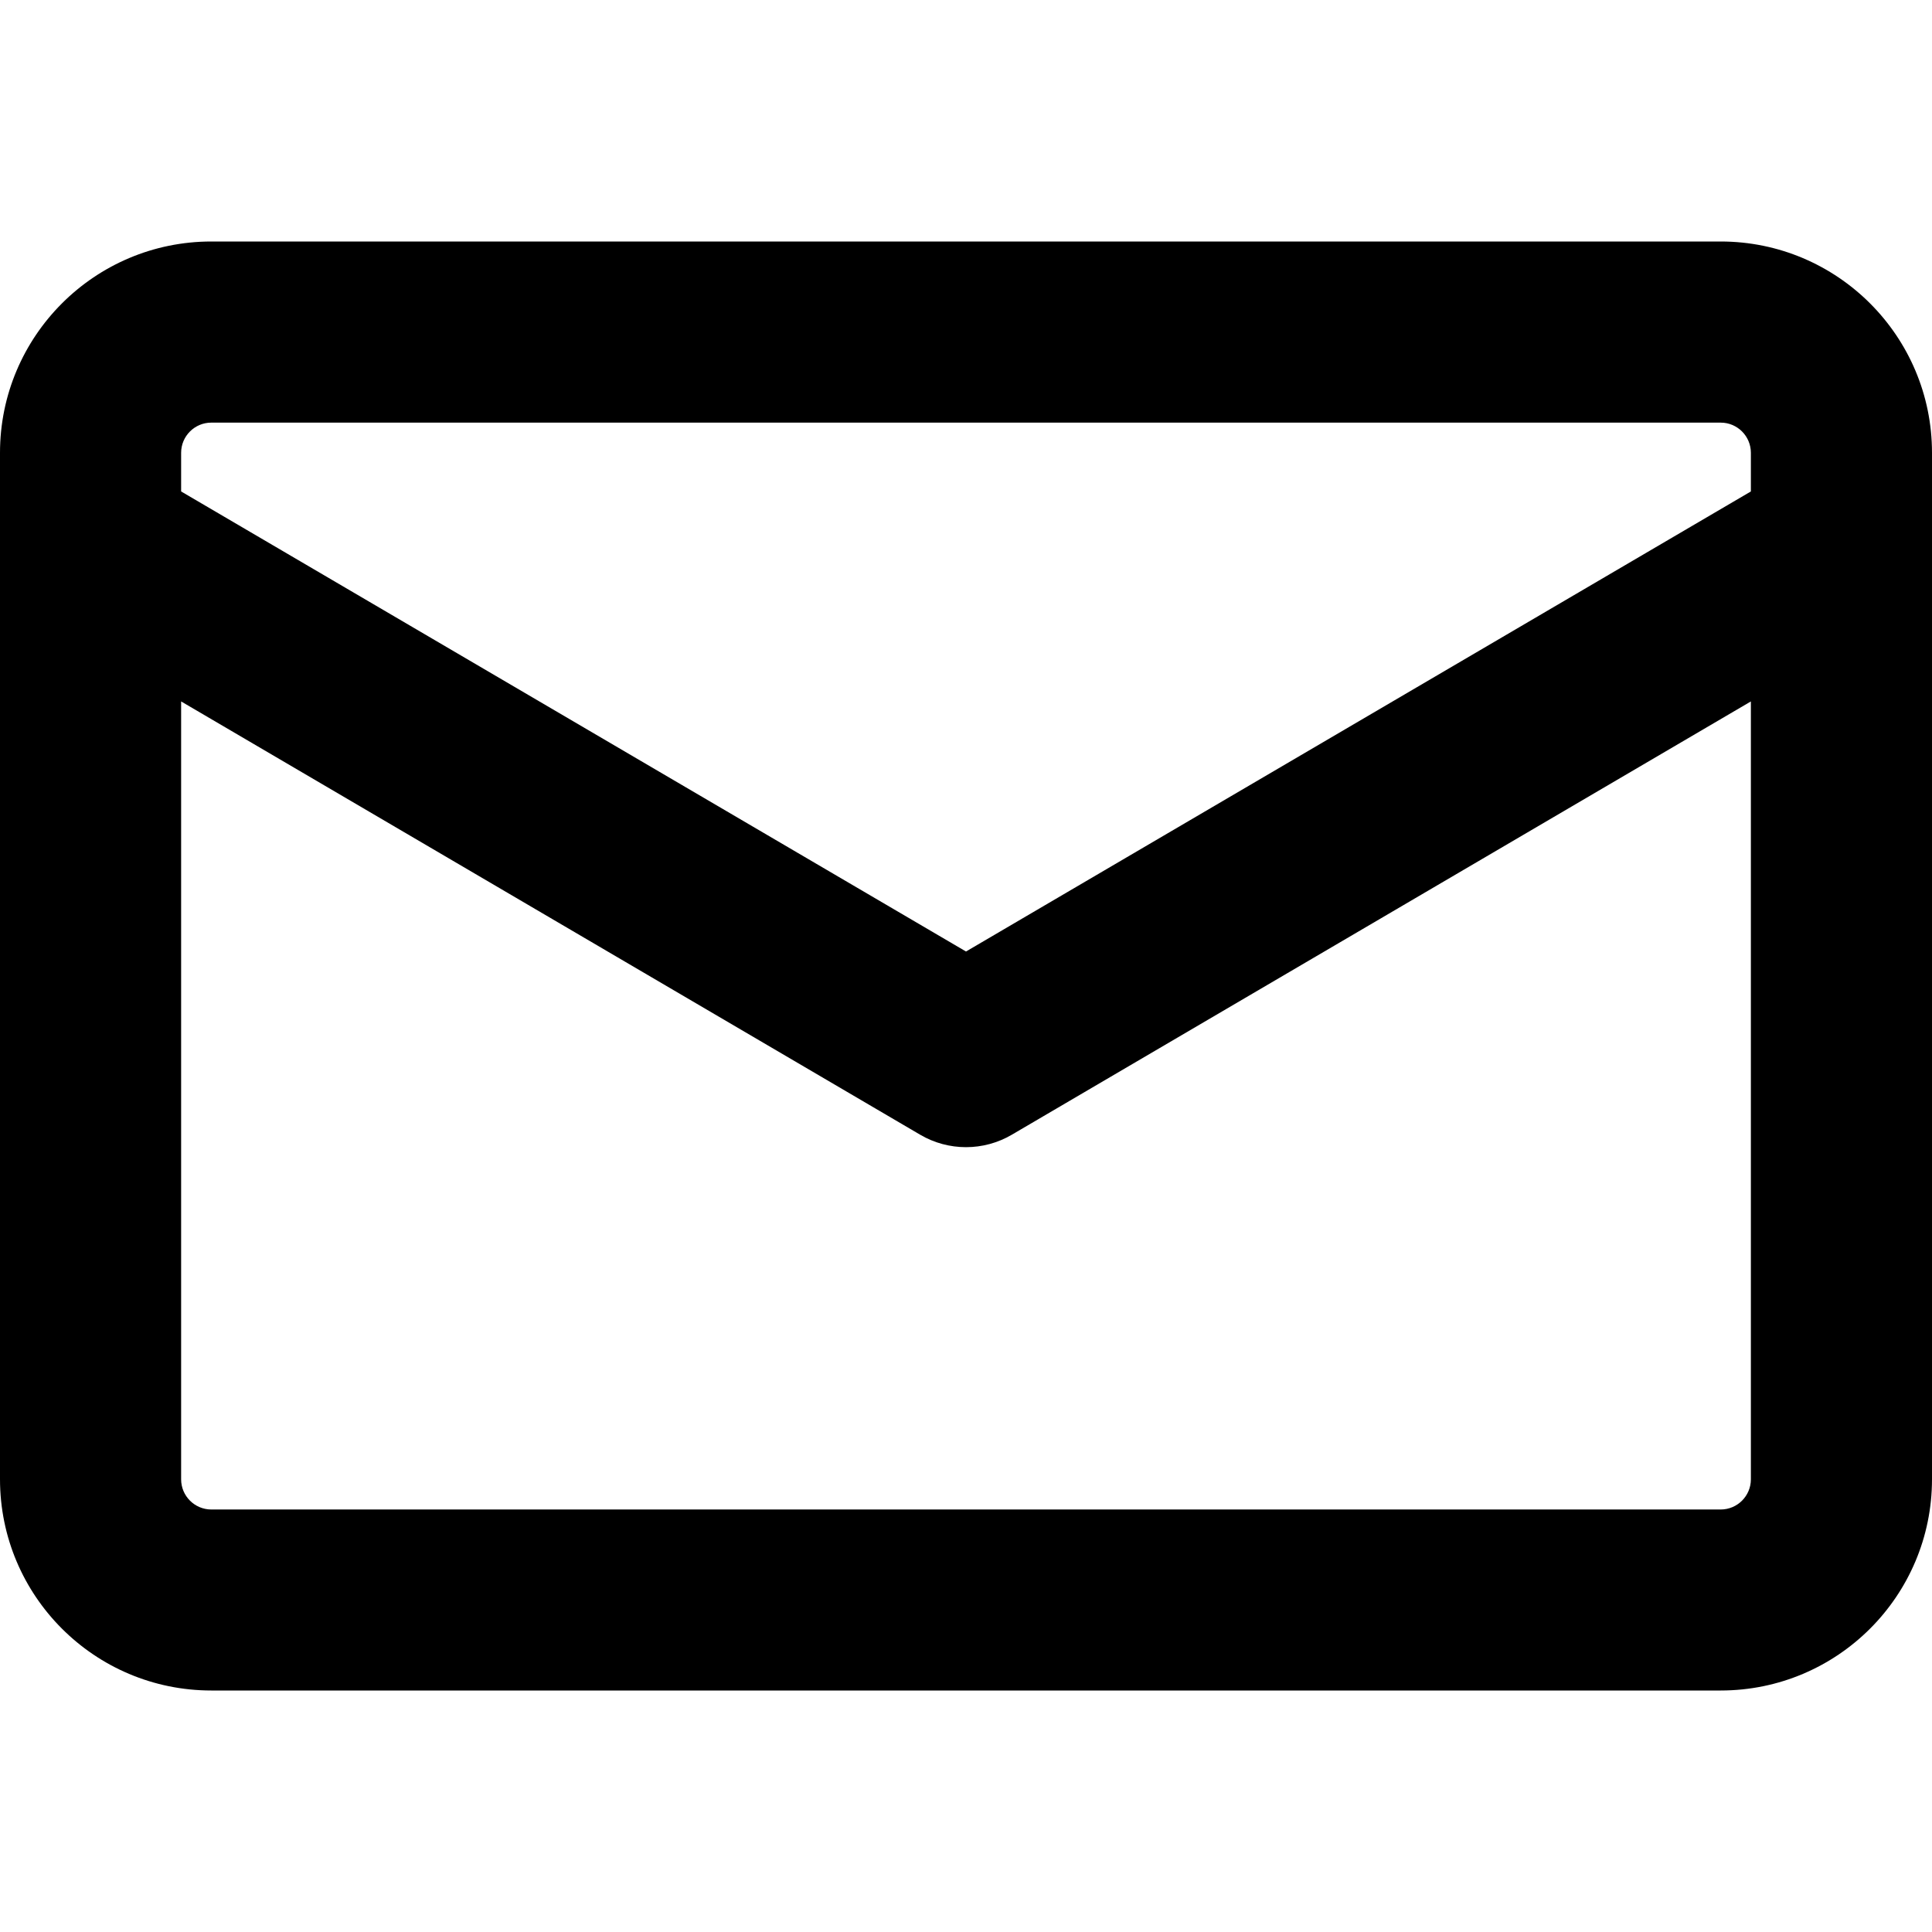
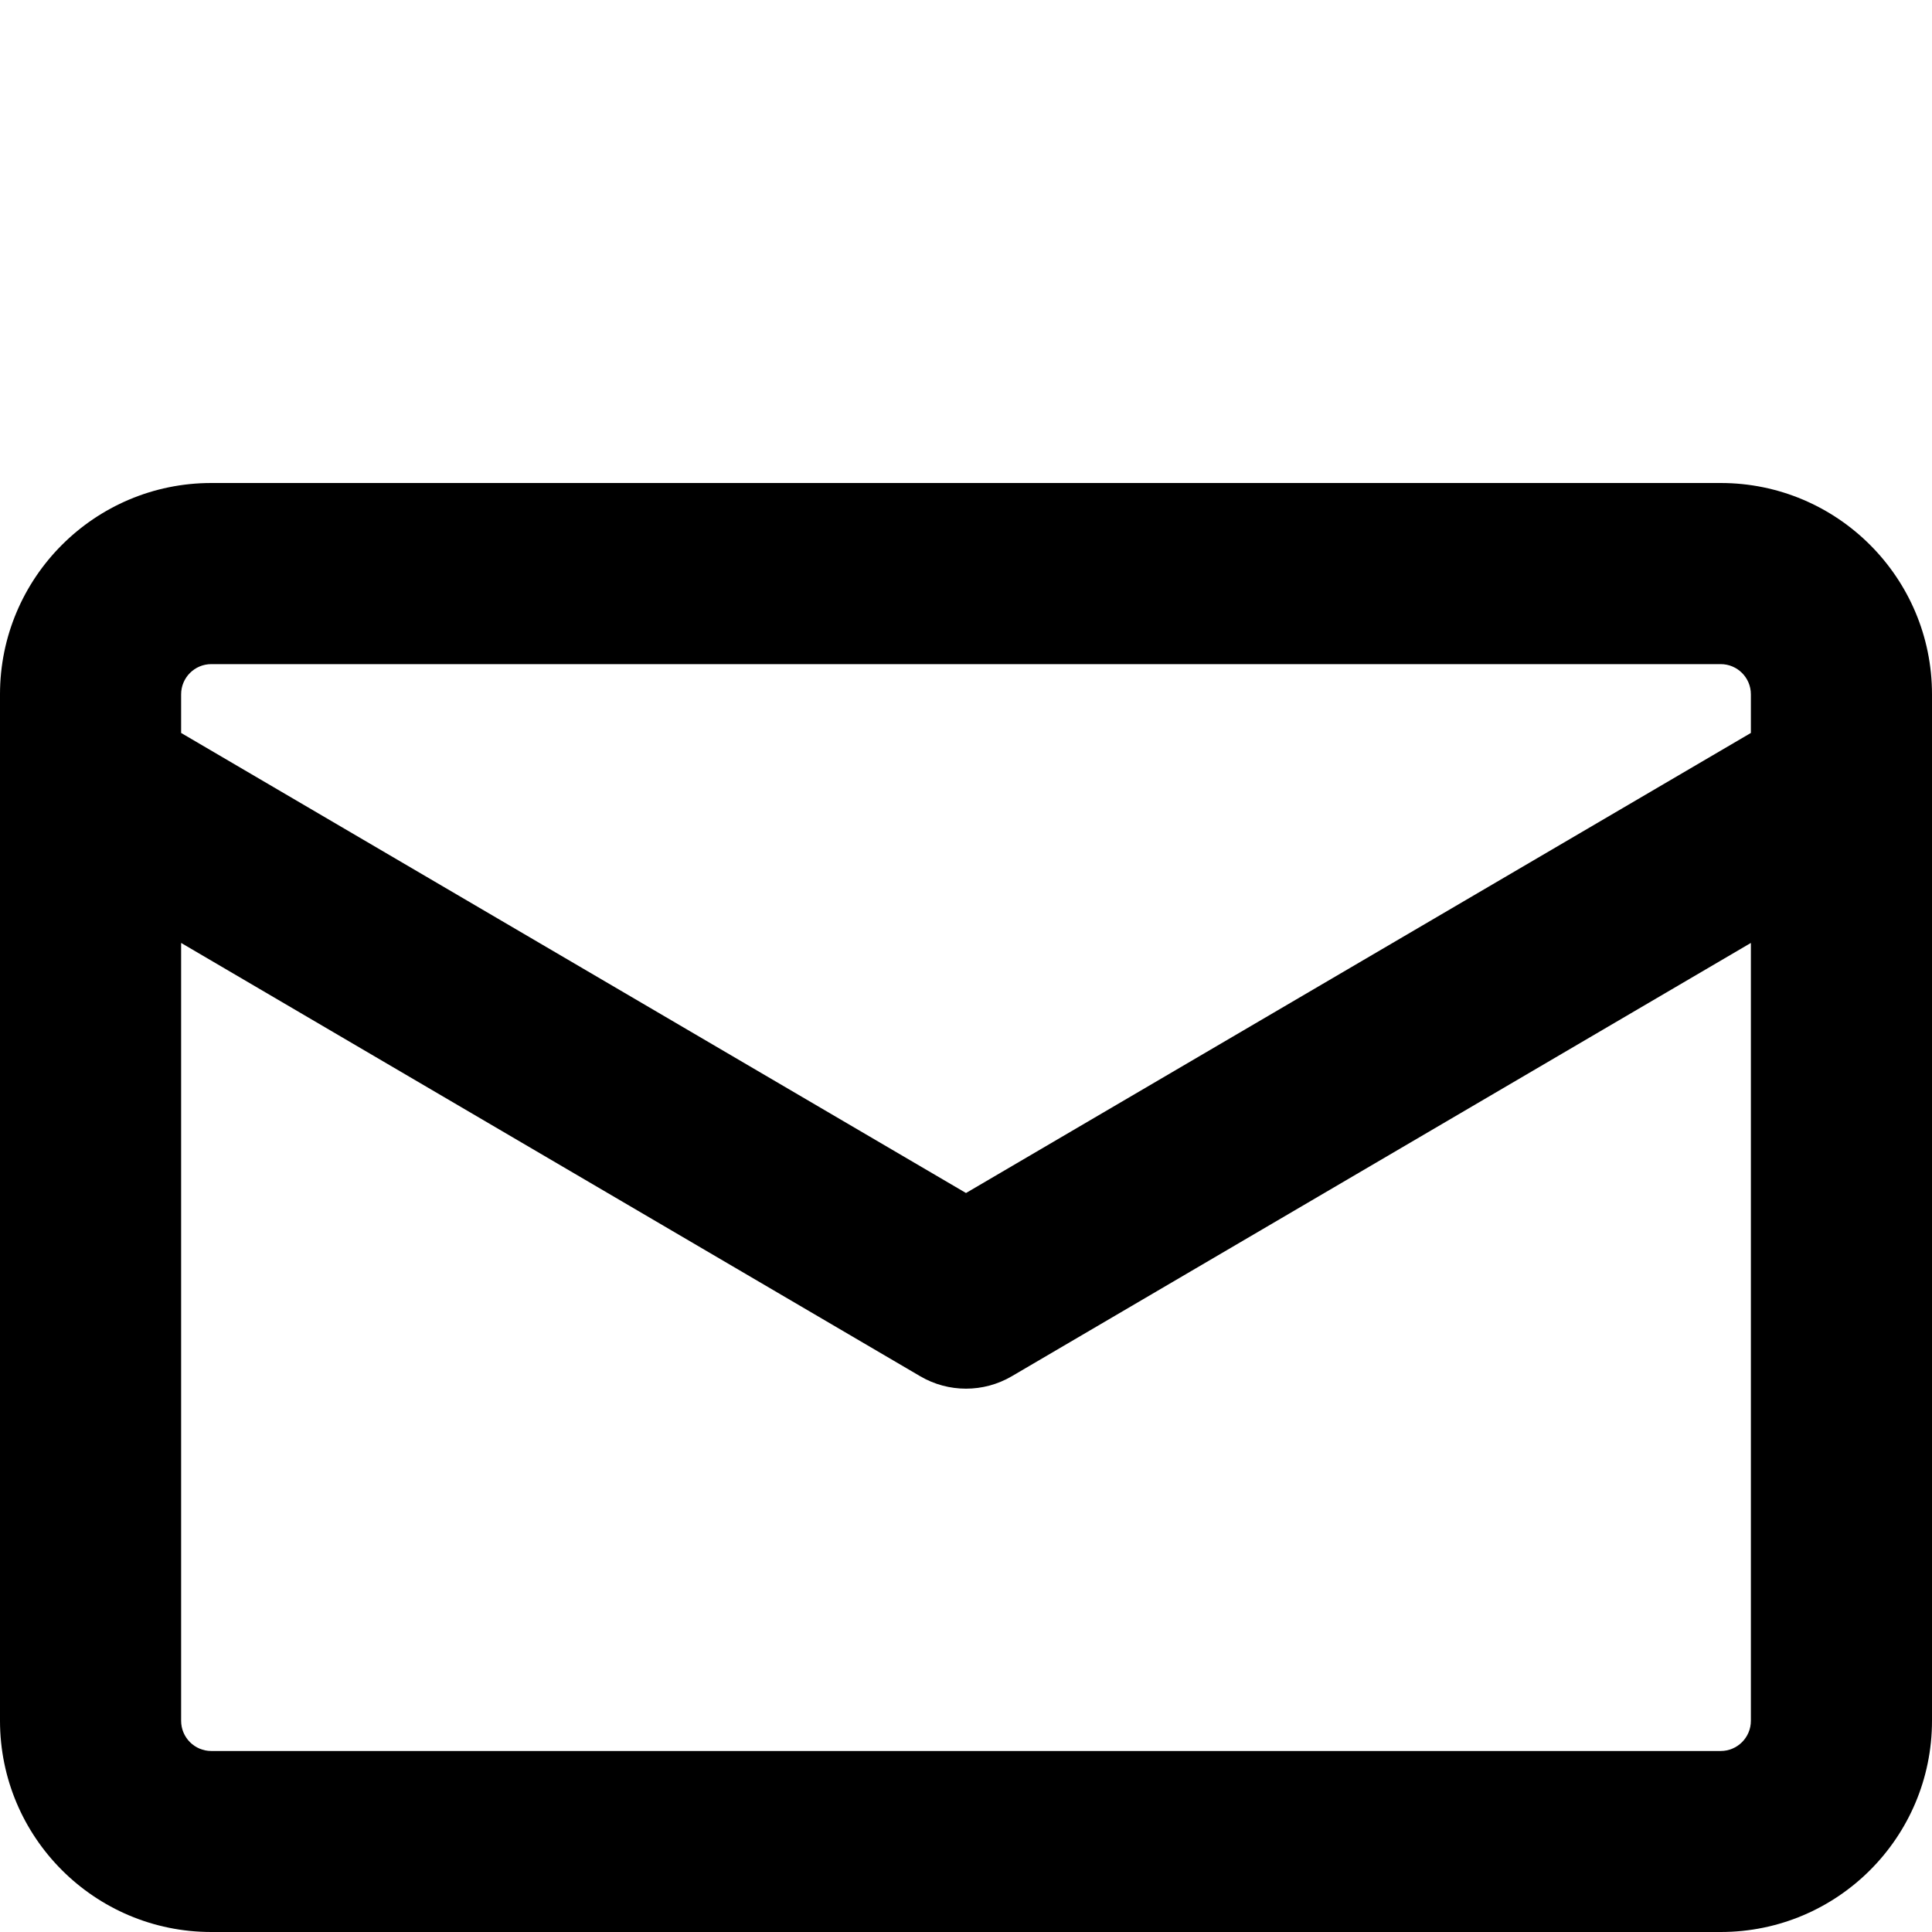
- <svg width="20" height="20" viewBox="0 0 16 16" aria-hidden="true">
+ <svg xmlns="http://www.w3.org/2000/svg" width="20" height="20" viewBox="0 0 16 12" aria-hidden="true">
  <path d="M1.75 2h12.5c.966 0 1.75.784 1.75 1.75v8.5A1.75 1.75 0 0 1 14.25 14H1.75A1.75 1.75 0 0 1 0 12.25v-8.5C0 2.784.784 2 1.75 2ZM1.5 12.251c0 .138.112.25.25.25h12.5a.25.25 0 0 0 .25-.25V5.809L8.38 9.397a.75.75 0 0 1-.76 0L1.5 5.809v6.442Zm13-8.181v-.32a.25.25 0 0 0-.25-.25H1.75a.25.25 0 0 0-.25.25v.32L8 7.88Z" />
</svg>
